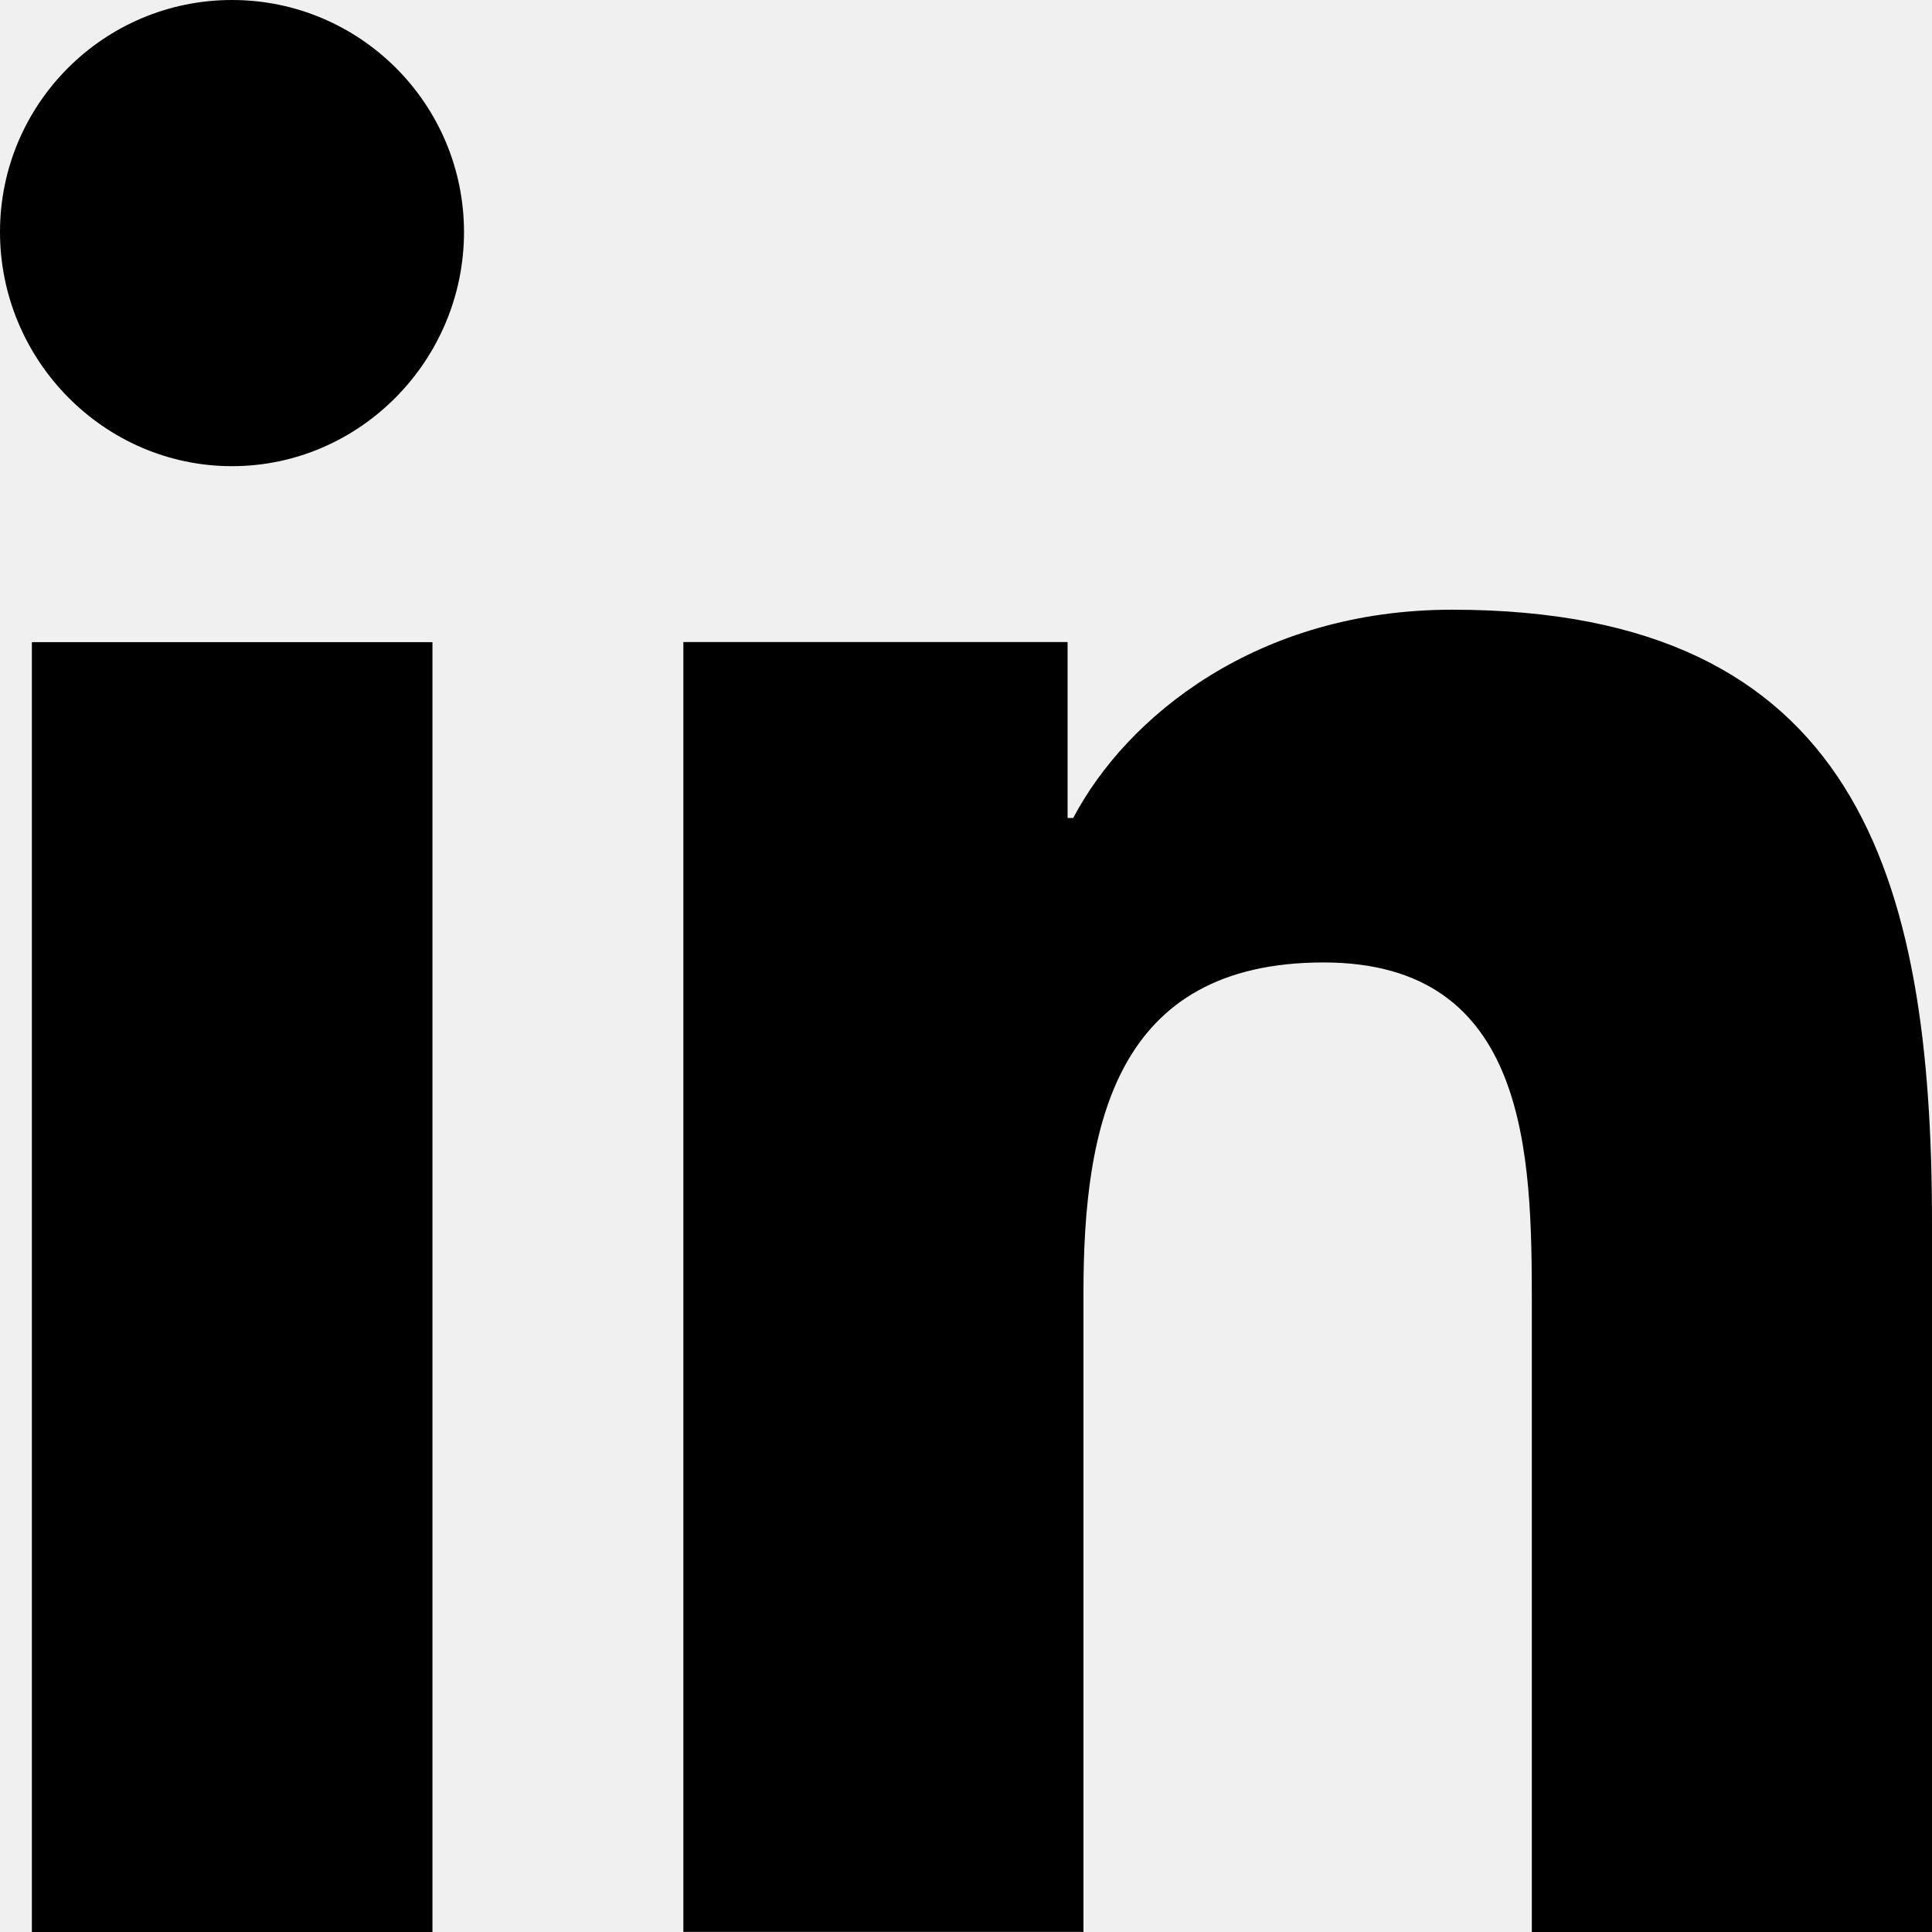
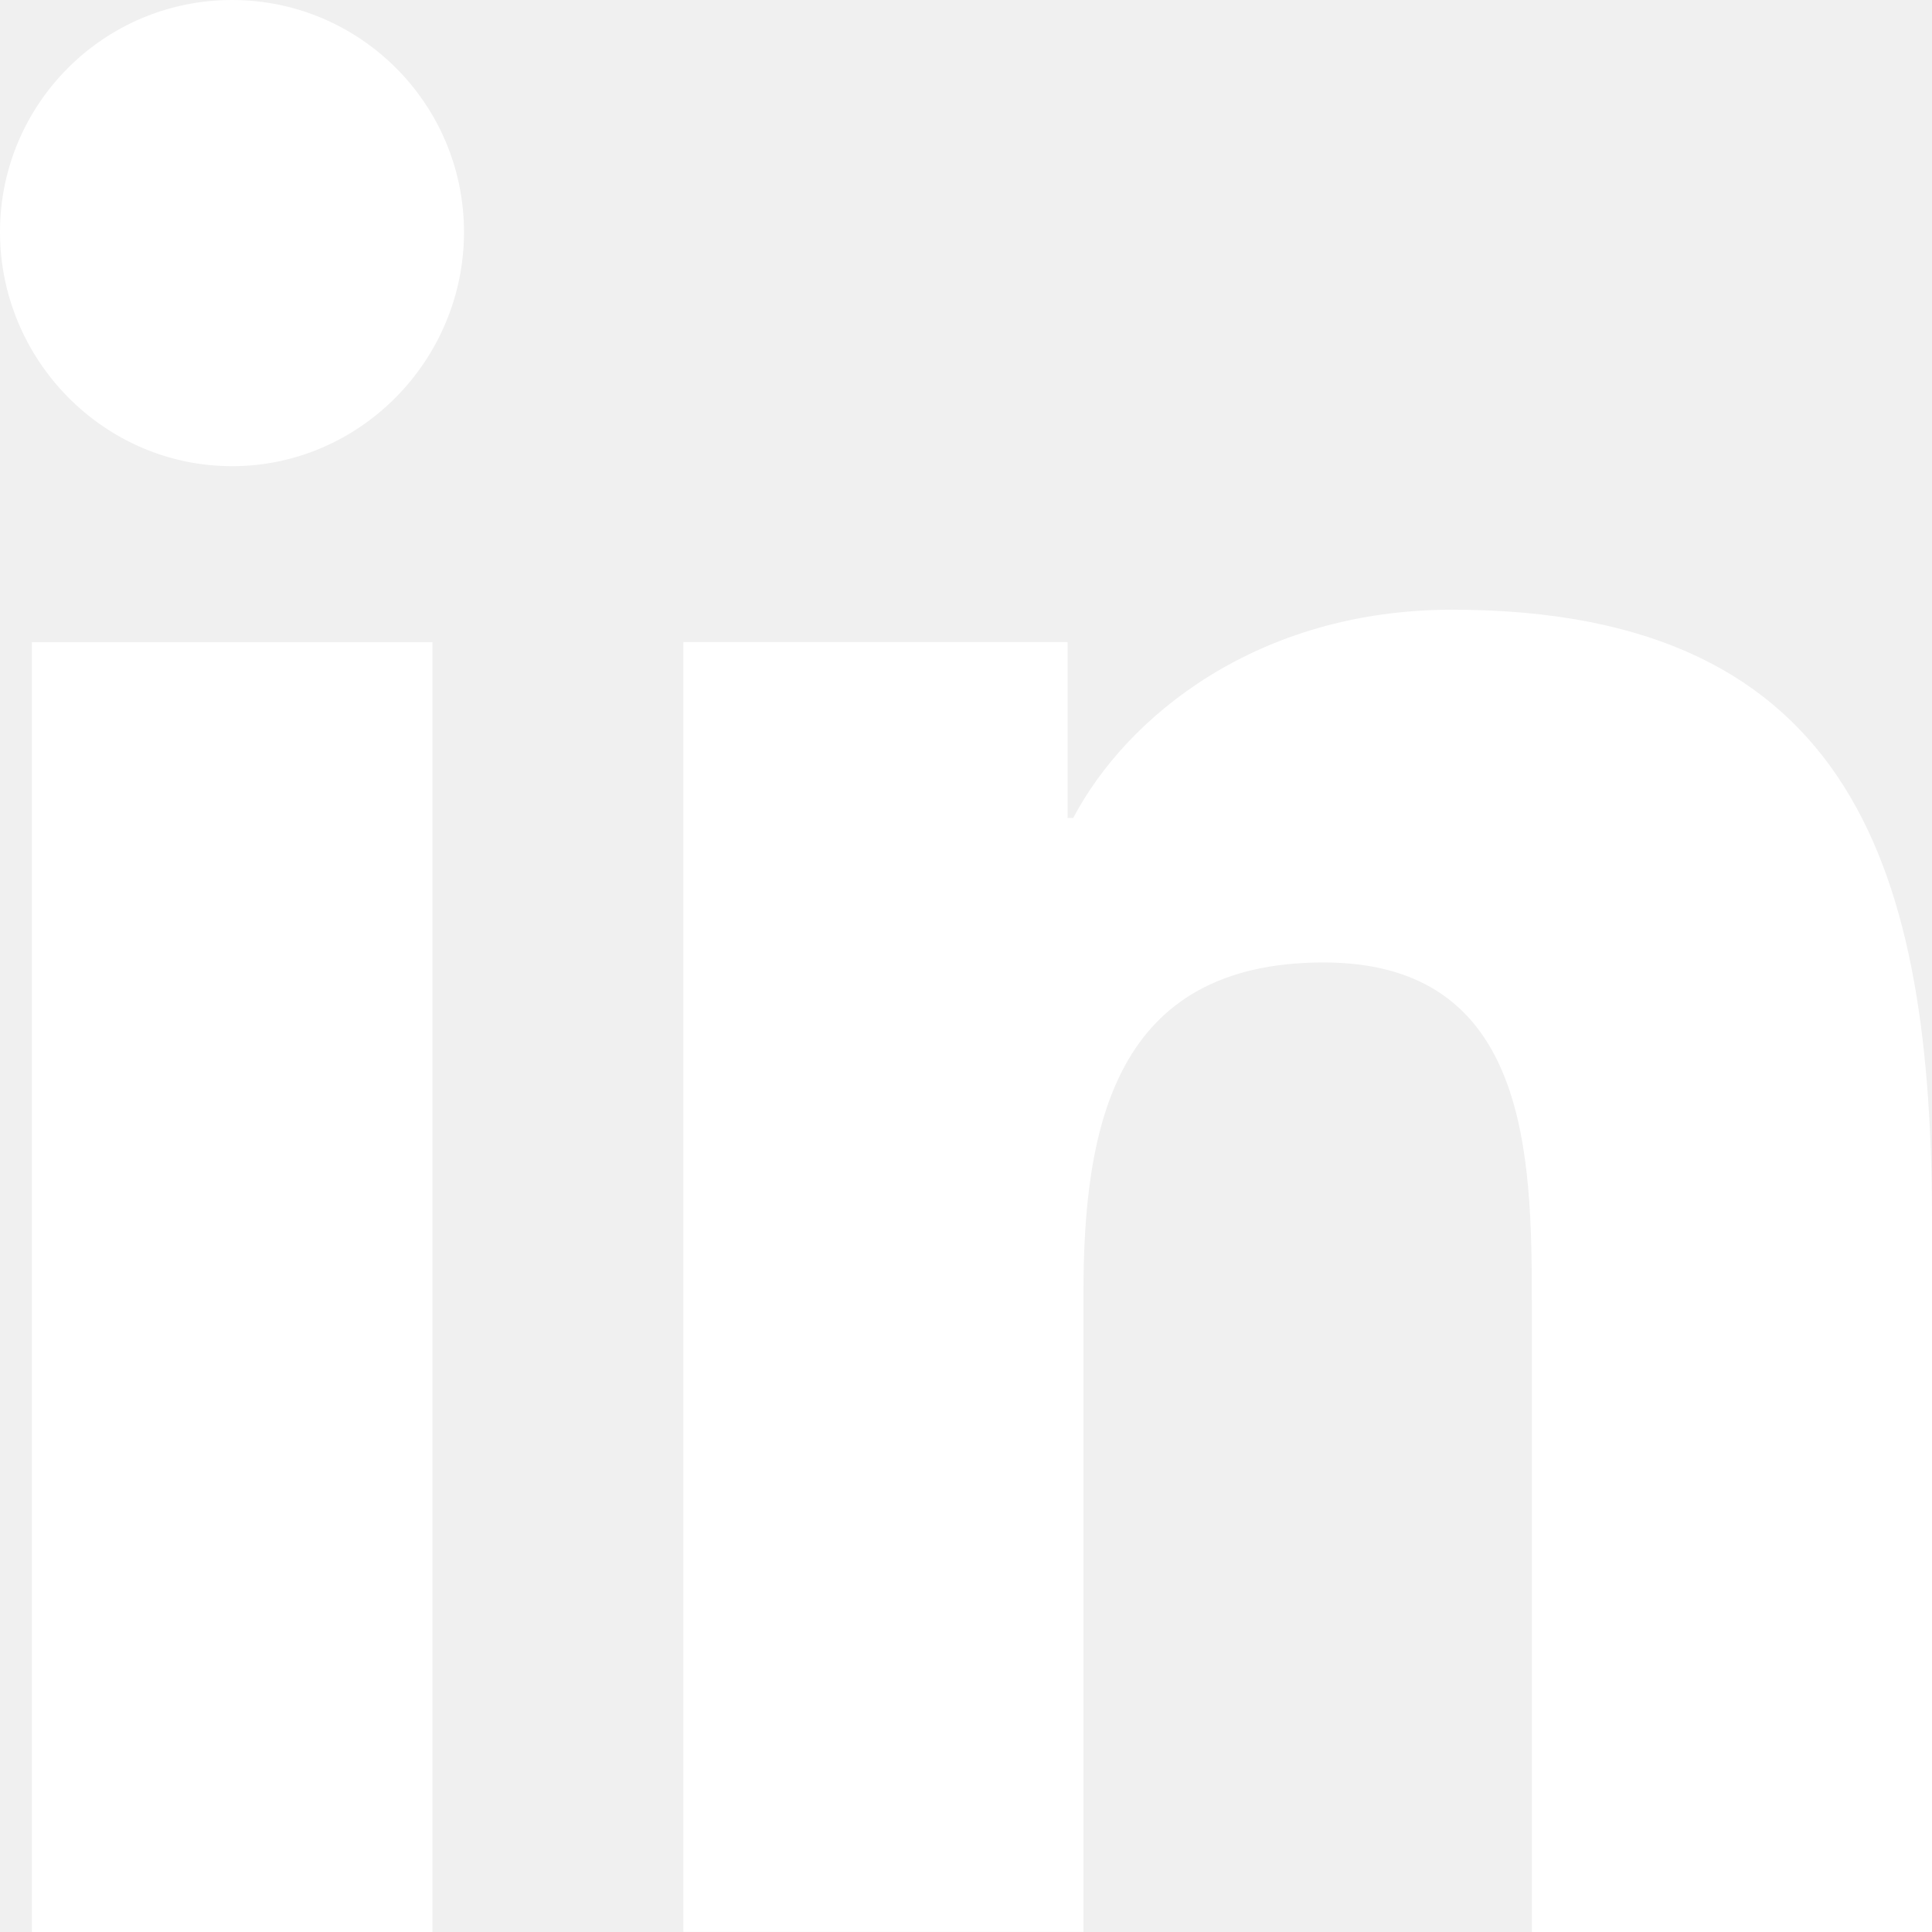
- <svg xmlns="http://www.w3.org/2000/svg" id="Bold" enable-background="new 0 0 24 24" height="512" viewBox="0 0 24 24" width="512">
+ <svg xmlns="http://www.w3.org/2000/svg" id="Bold" enable-background="new 0 0 24 24" height="512" viewBox="0 0 24 24" width="512" fill="#FFFFFF">
  <path d="m23.994 24v-.001h.006v-8.802c0-4.306-.927-7.623-5.961-7.623-2.42 0-4.044 1.328-4.707 2.587h-.07v-2.185h-4.773v16.023h4.97v-7.934c0-2.089.396-4.109 2.983-4.109 2.549 0 2.587 2.384 2.587 4.243v7.801z" />
  <path d="m.396 7.977h4.976v16.023h-4.976z" />
  <path d="m2.882 0c-1.591 0-2.882 1.291-2.882 2.882s1.291 2.909 2.882 2.909 2.882-1.318 2.882-2.909c-.001-1.591-1.292-2.882-2.882-2.882z" />
</svg>
